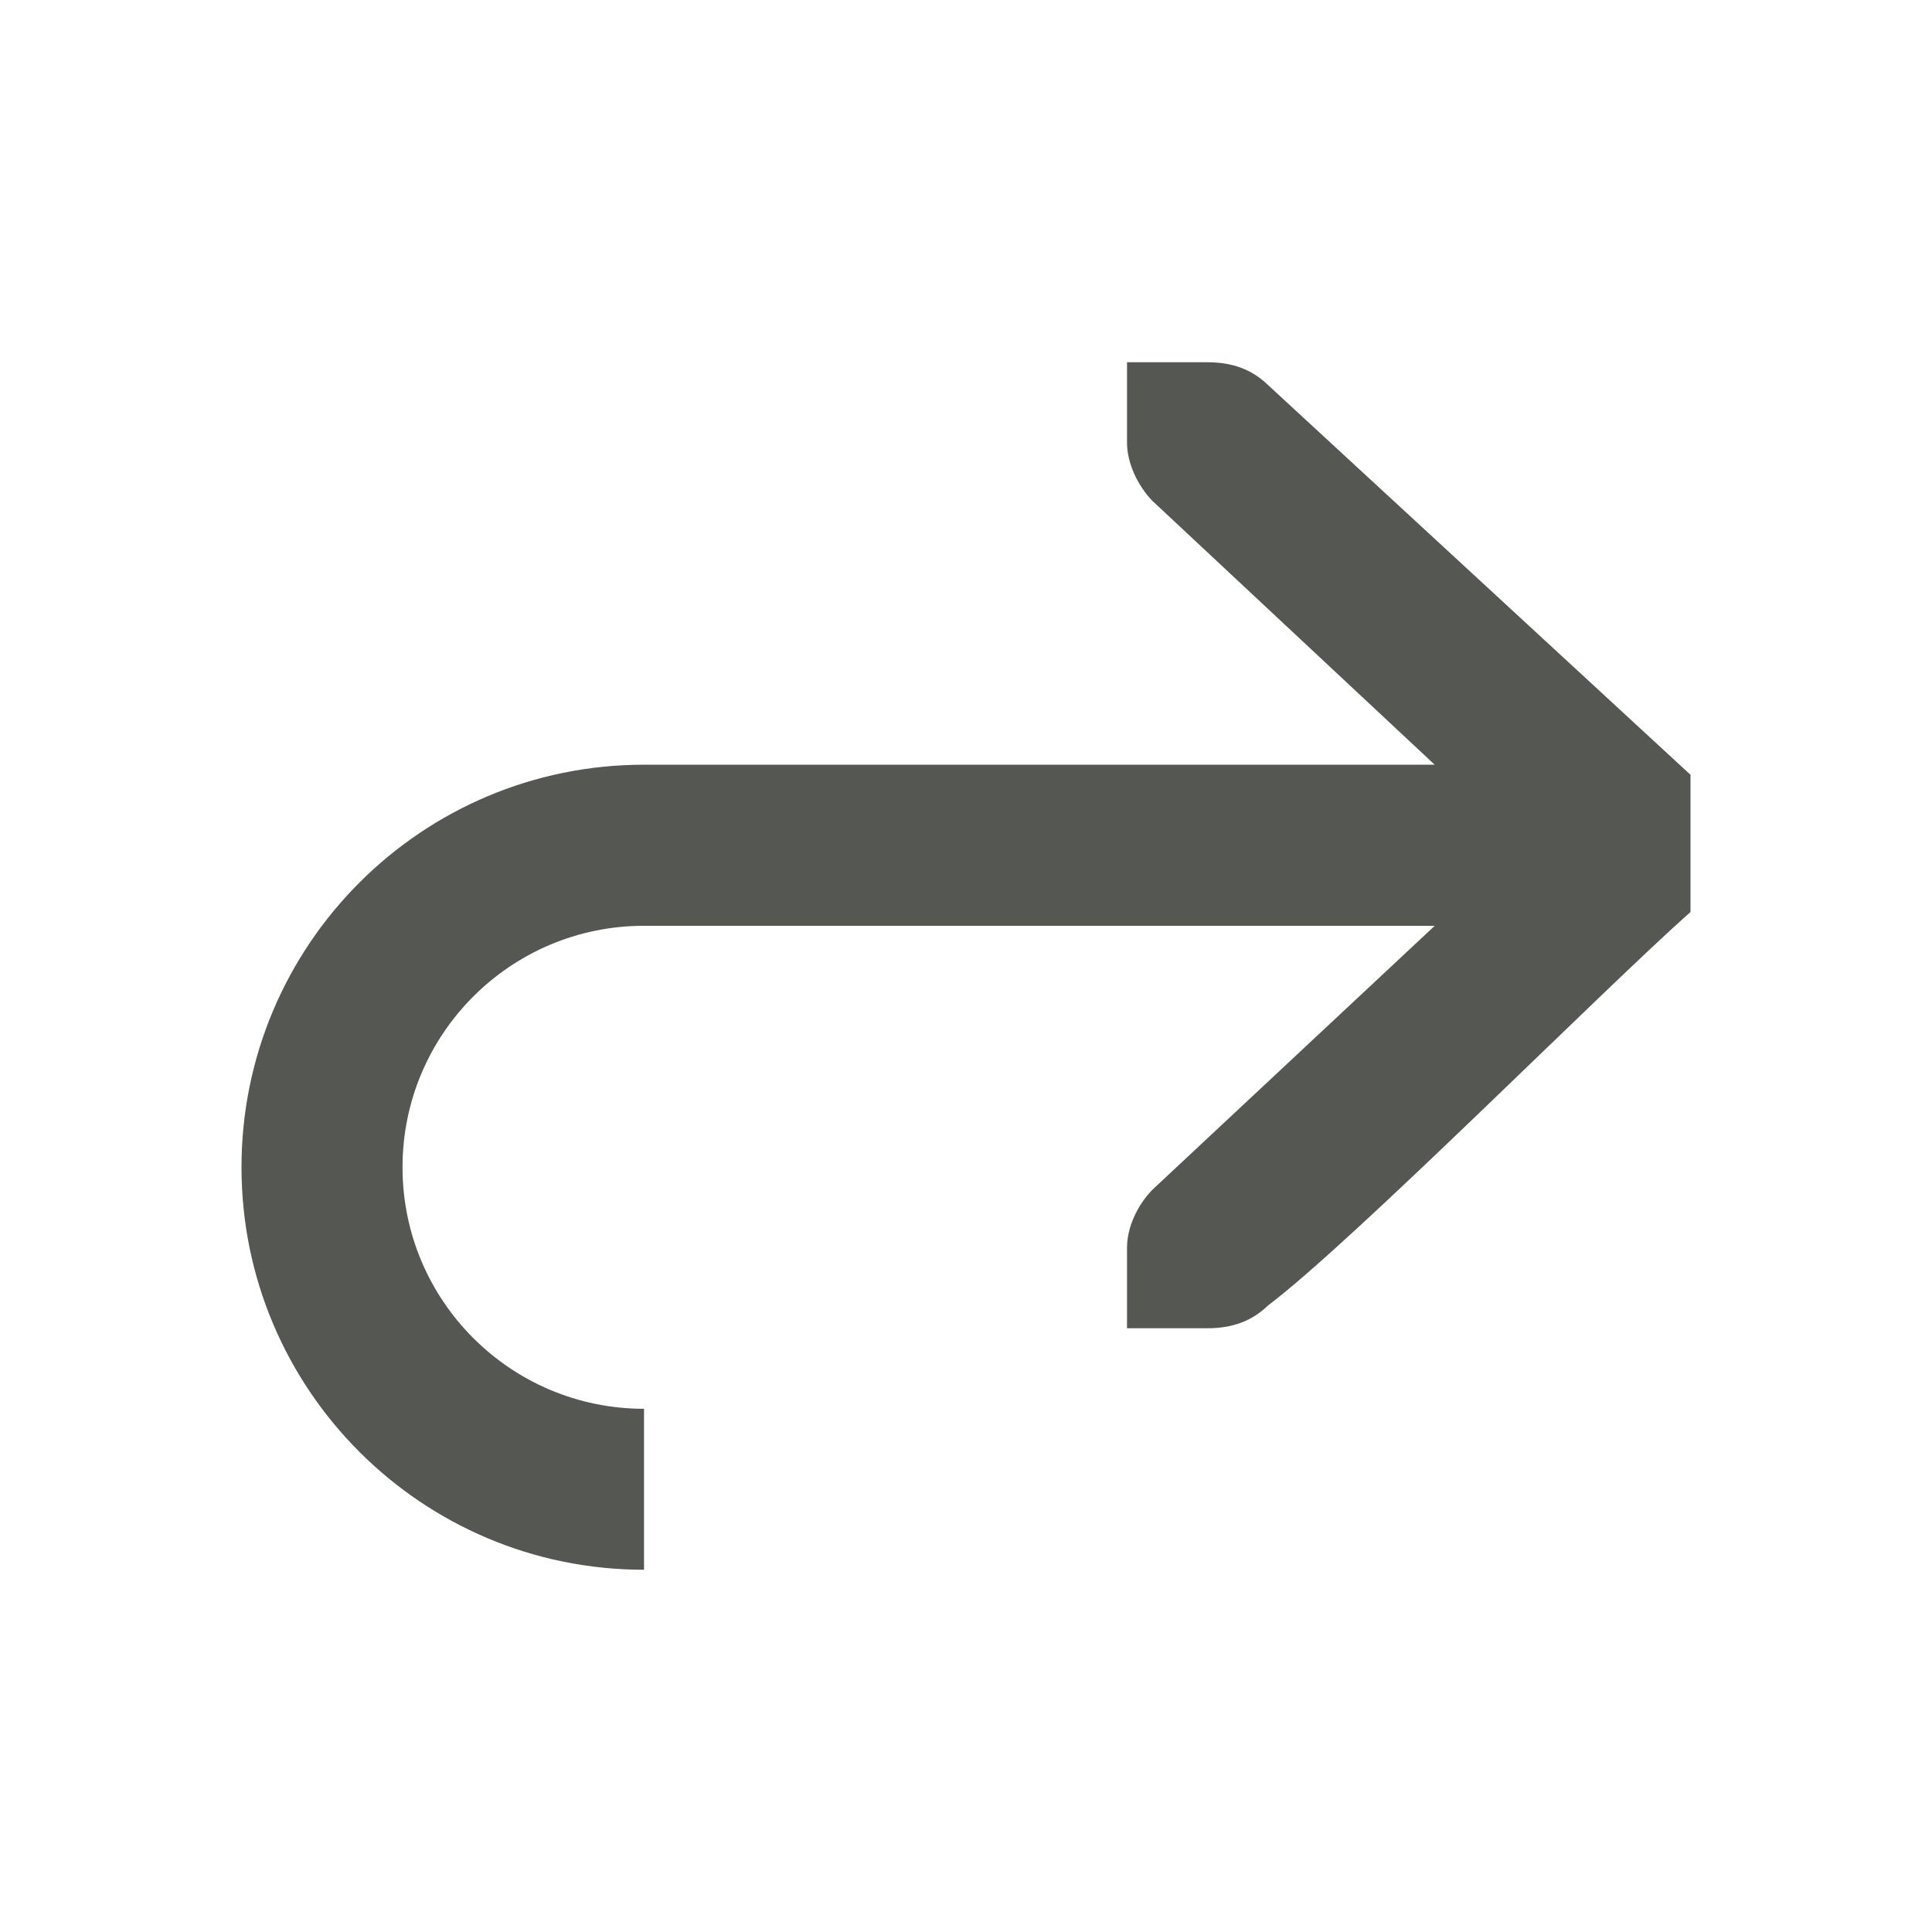
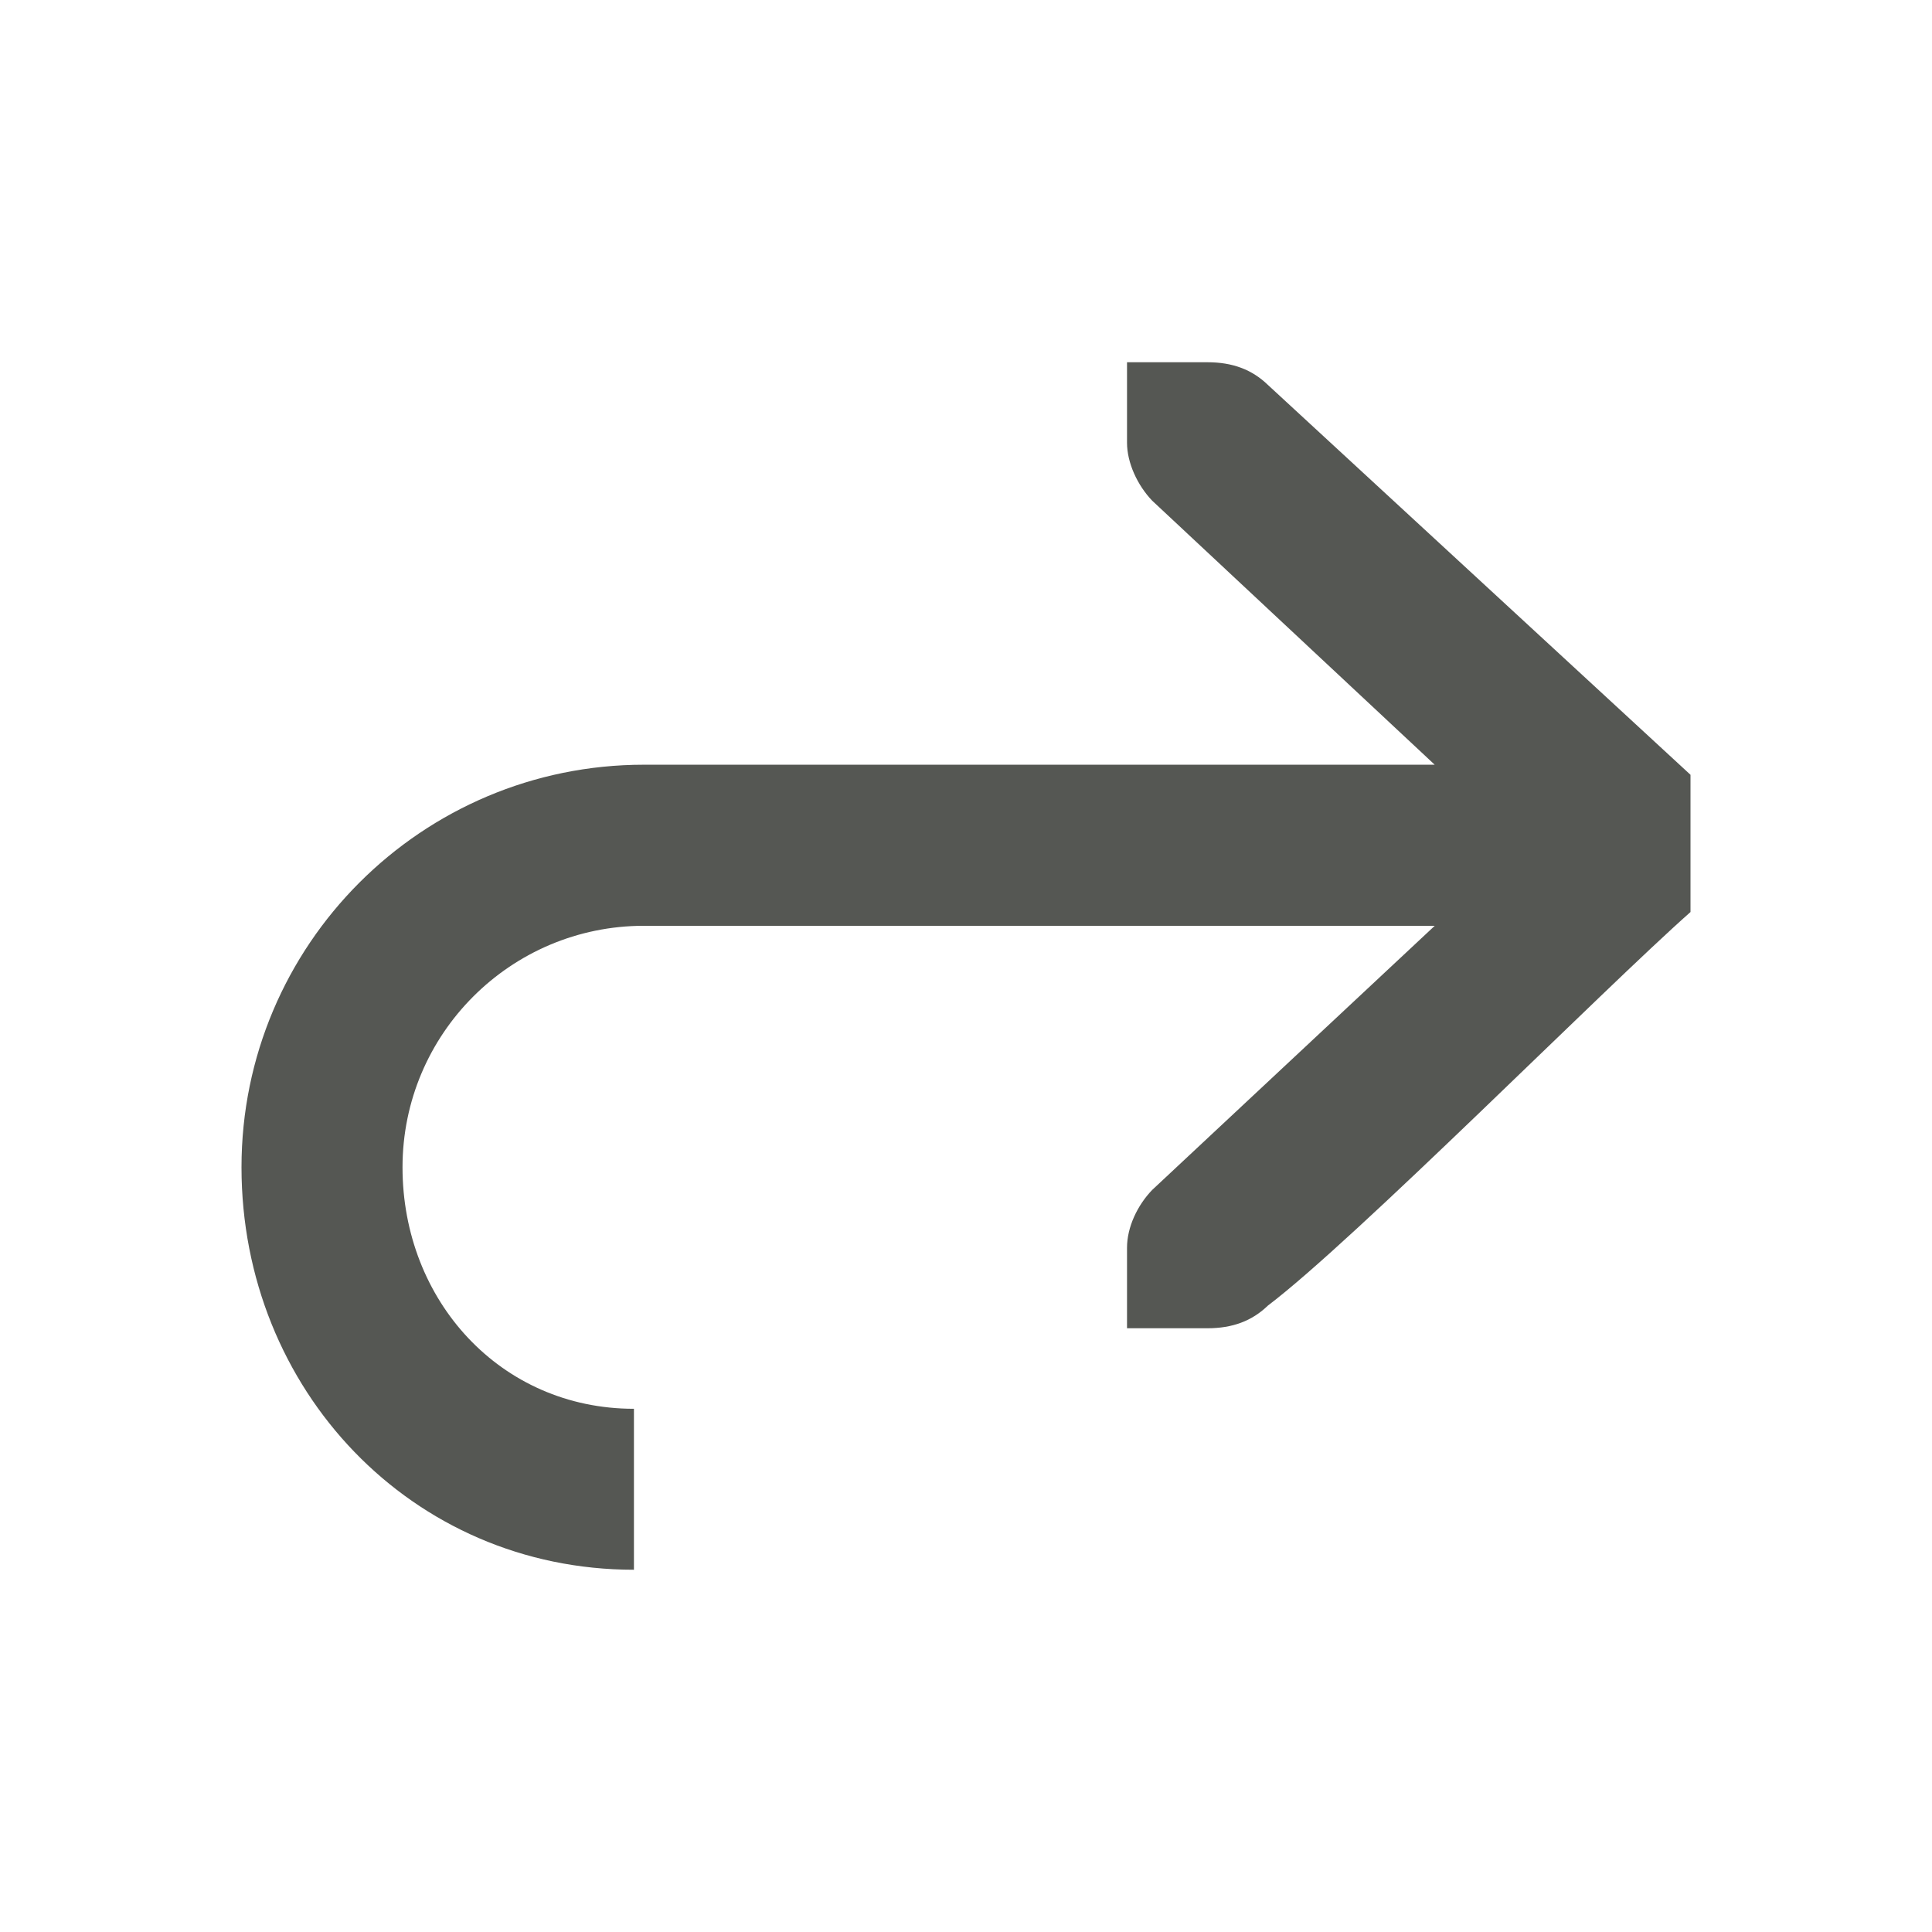
<svg xmlns="http://www.w3.org/2000/svg" viewBox="0 0 32 32" version="1.1" id="svg4" width="32" height="32">
  <defs id="defs8" />
-   <path d="m 20,6 c 0.413,0 0.736,0.12 1,0.375 l 7,6.458 v 2.273 C 26.555,16.384 22.445,20.531 21,21.625 20.736,21.88 20.413,22 20,22 H 19.219 18.667 v -1.333 c 0,-0.343 0.173,-0.705 0.417,-0.958 l 4.68,-4.375 H 10.667 c -2.209,0 -4,1.791 -4,4 0,2.209 1.791,4 4,4 V 26 c -3.682,0 -6.667,-2.985 -6.667,-6.667 0,-3.682 2.985,-6.667 6.667,-6.667 H 23.763 L 19.083,8.292 C 18.84,8.038 18.667,7.666 18.667,7.333 V 6 h 0.552 z" id="path2" style="fill:#555753;stroke-width:1" />
+   <path d="m 20,6 c 0.413,0 0.736,0.12 1,0.375 l 7,6.458 v 2.273 C 26.555,16.384 22.445,20.531 21,21.625 20.736,21.88 20.413,22 20,22 H 19.219 18.667 v -1.333 c 0,-0.343 0.173,-0.705 0.417,-0.958 l 4.68,-4.375 H 10.667 c -2.209,0 -4,1.791 -4,4 0,2.209 1.624,4 3.833,4 V 26 c -3.682,0 -6.5,-2.985 -6.5,-6.667 0,-3.682 2.985,-6.667 6.667,-6.667 H 23.763 L 19.083,8.292 C 18.84,8.038 18.667,7.666 18.667,7.333 V 6 h 0.552 z" id="path2" style="fill:#555753;stroke-width:1" />
</svg>
